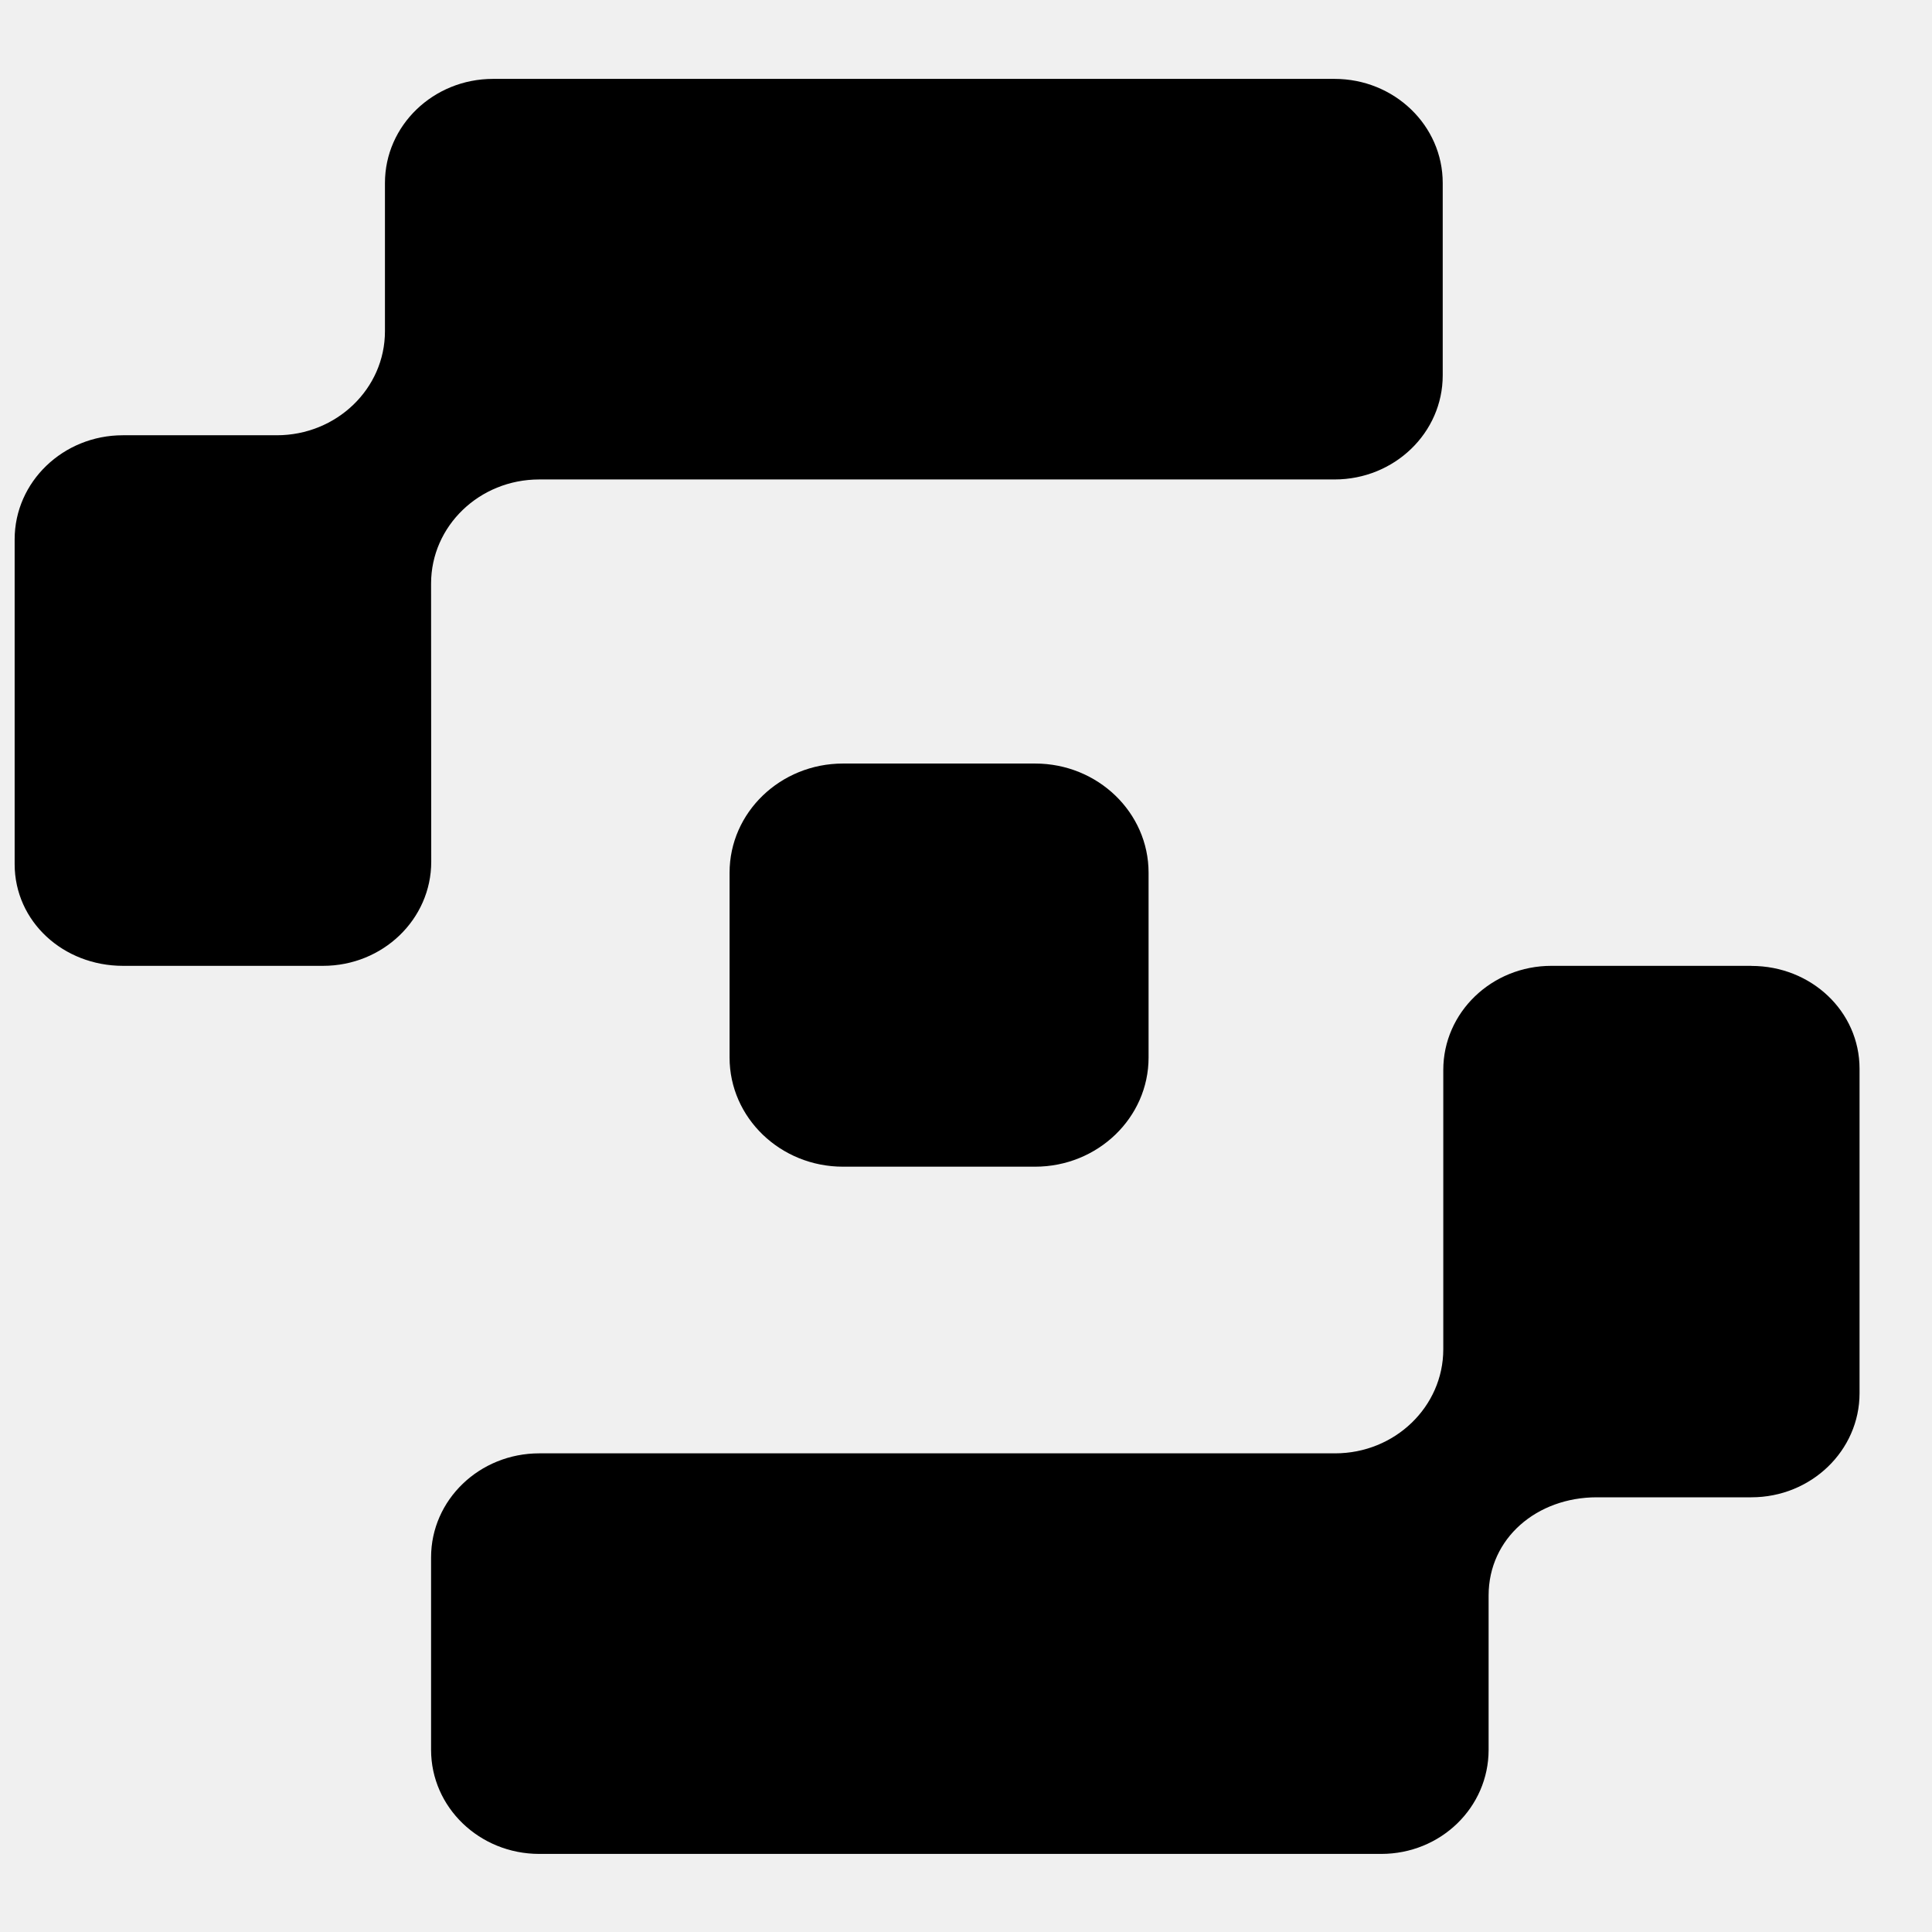
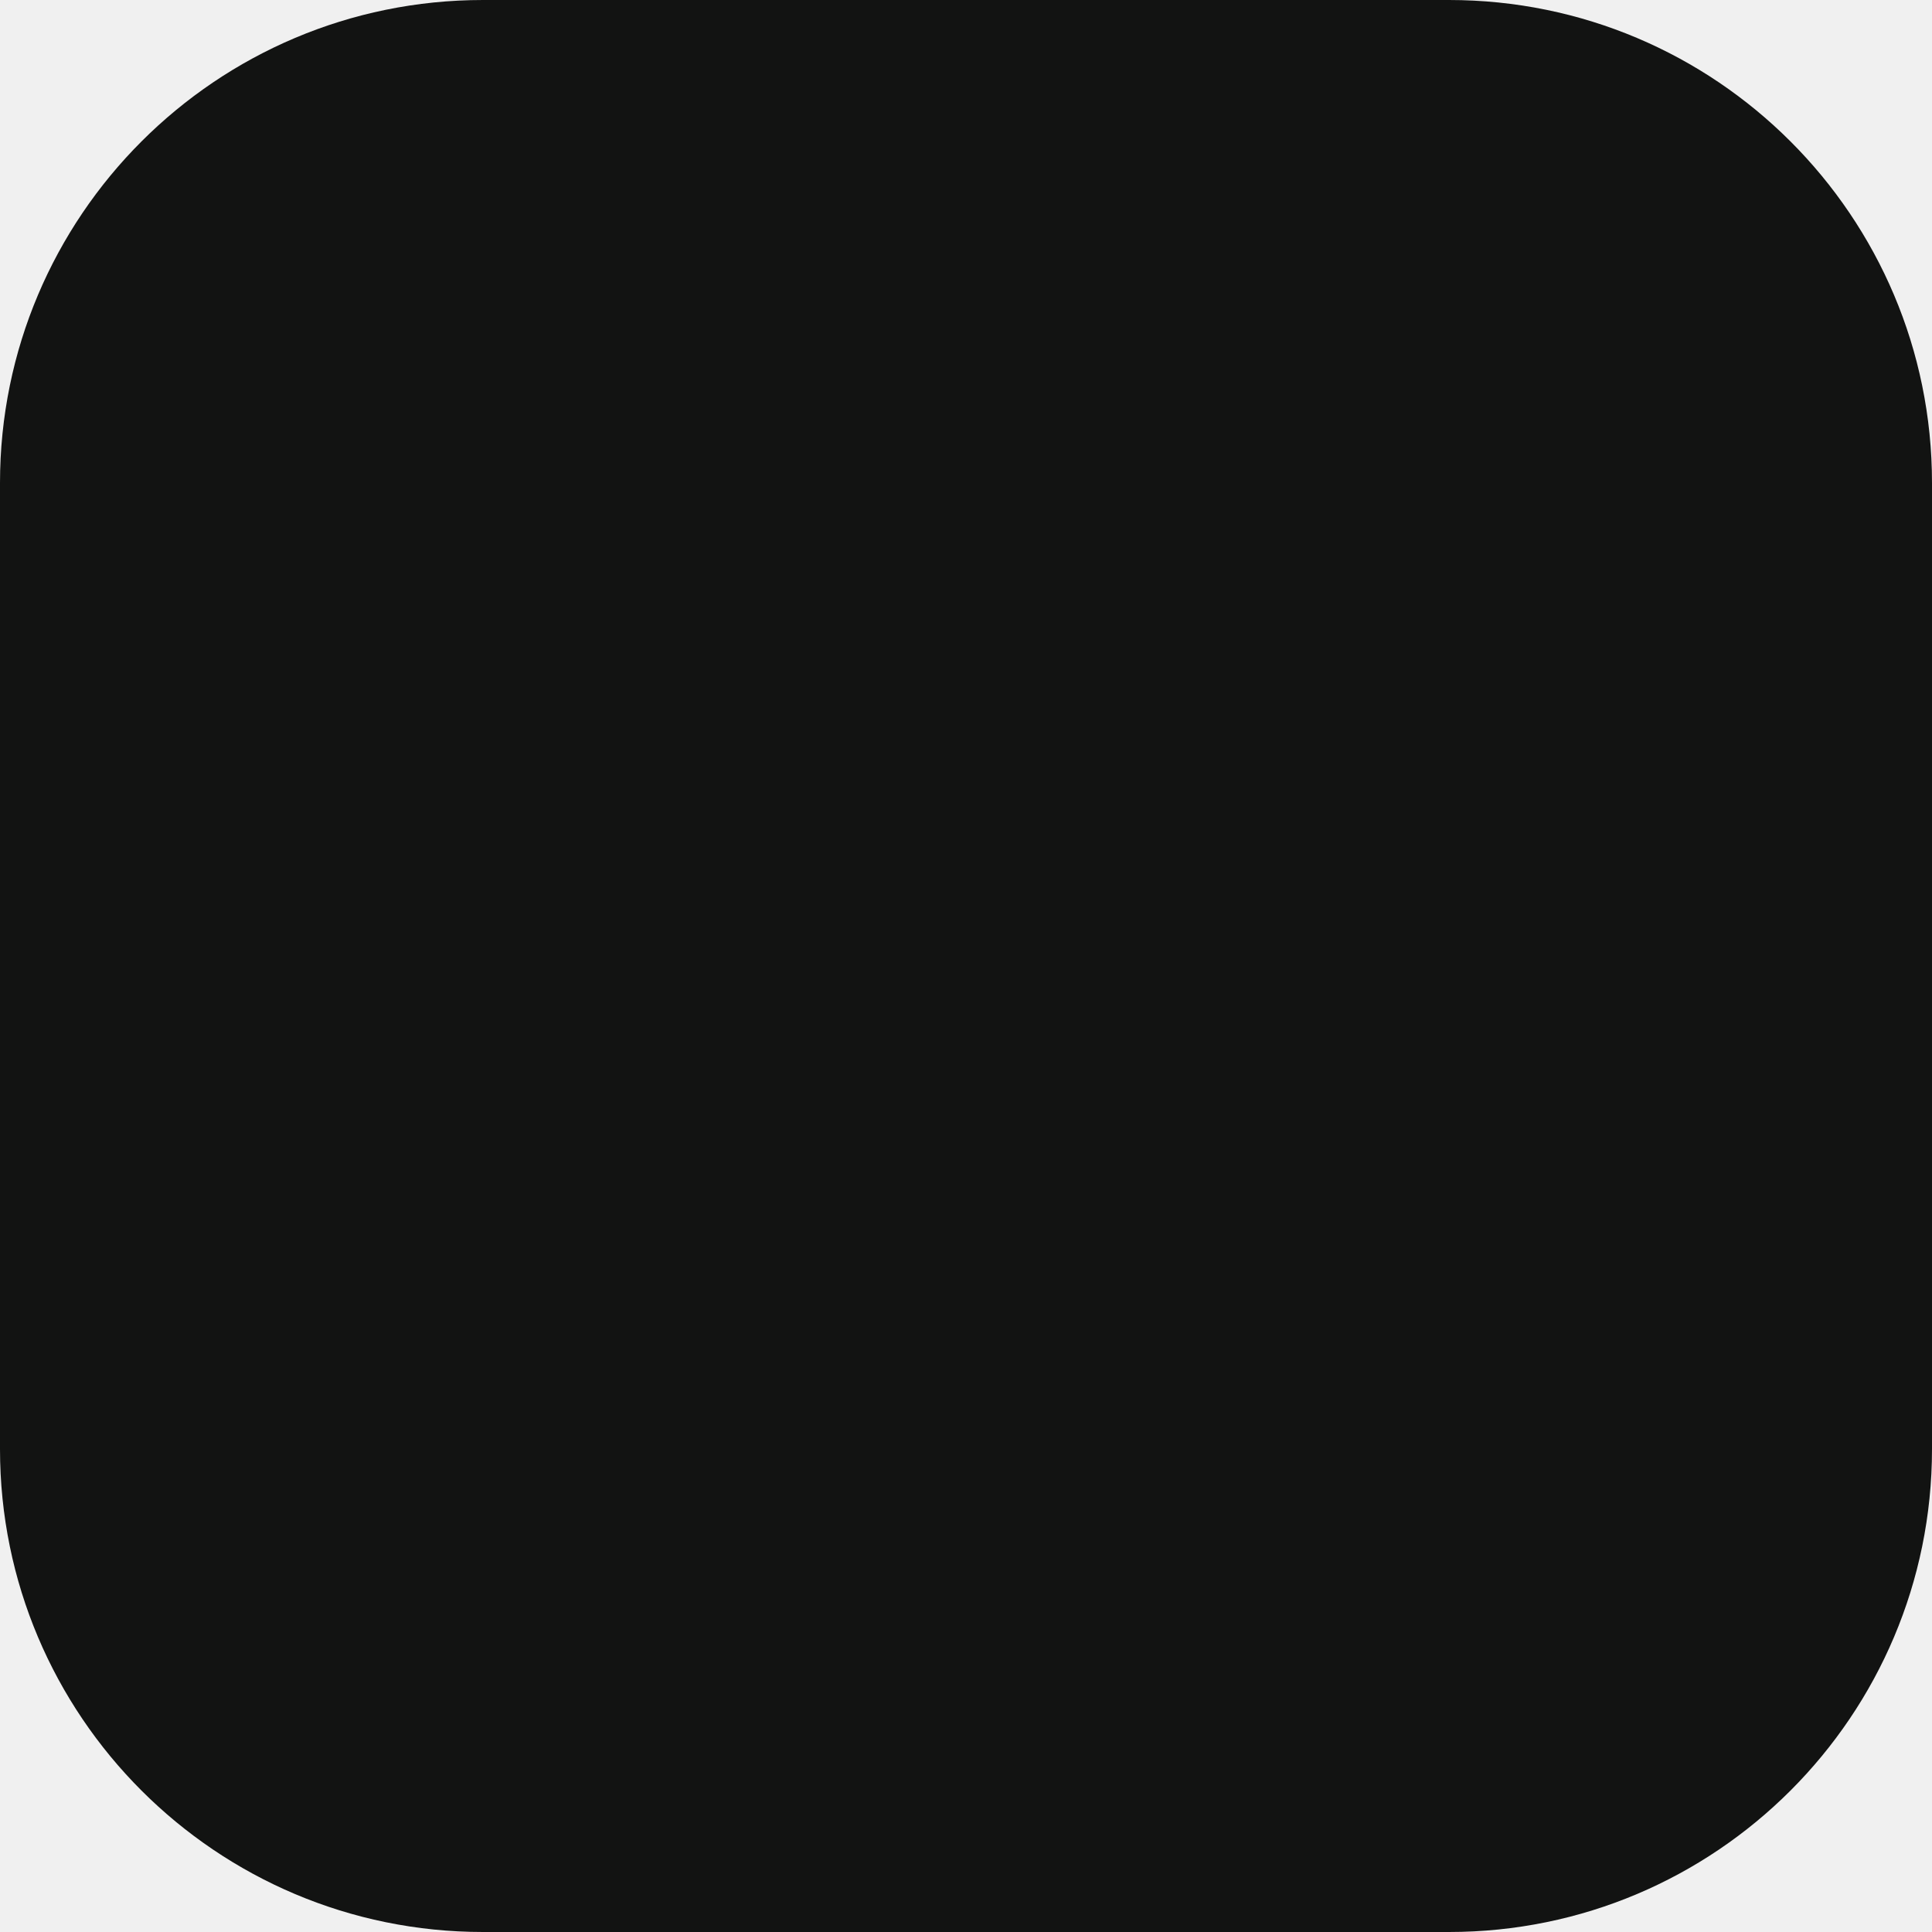
- <svg xmlns="http://www.w3.org/2000/svg" width="384" height="384" viewBox="0 0 24 24" fill="none">
-   <path d="M21.757 11.998h-2.485c-.742 0-1.343.579-1.343 1.293v3.47c0 .714-.602 1.293-1.344 1.293H6.699c-.743 0-1.344.578-1.344 1.292v2.391c0 .714.601 1.293 1.344 1.293h10.458c.742 0 1.335-.579 1.335-1.293V19.82c0-.714.602-1.22 1.344-1.22h1.92c.743 0 1.344-.58 1.344-1.293v-4.03c0-.714-.601-1.278-1.343-1.278ZM5.355 7.249c0-.714.6-1.293 1.343-1.293h9.88c.743 0 1.344-.579 1.344-1.293v-2.39c0-.714-.601-1.293-1.344-1.293H6.125c-.742 0-1.343.579-1.343 1.293v1.842c0 .714-.602 1.292-1.344 1.292H1.526C.784 5.407.182 5.986.182 6.7v4.034c0 .714.604 1.264 1.346 1.264h2.485c.743 0 1.344-.579 1.344-1.293L5.355 7.25ZM10.472 9.485h2.387c.778 0 1.409.608 1.409 1.356v2.296c0 .748-.632 1.356-1.41 1.356h-2.386c-.778 0-1.409-.608-1.409-1.356v-2.296c0-.749.632-1.356 1.409-1.356Z" fill="currentColor" />
+ <svg xmlns="http://www.w3.org/2000/svg" width="24" height="24" viewBox="0 0 24 24">
+   <style>.f{fill:#121312}@media(prefers-color-scheme:dark){.f{fill:#fff}}</style>
+   <rect class="f" width="24" height="24" rx="6" />
</svg>
